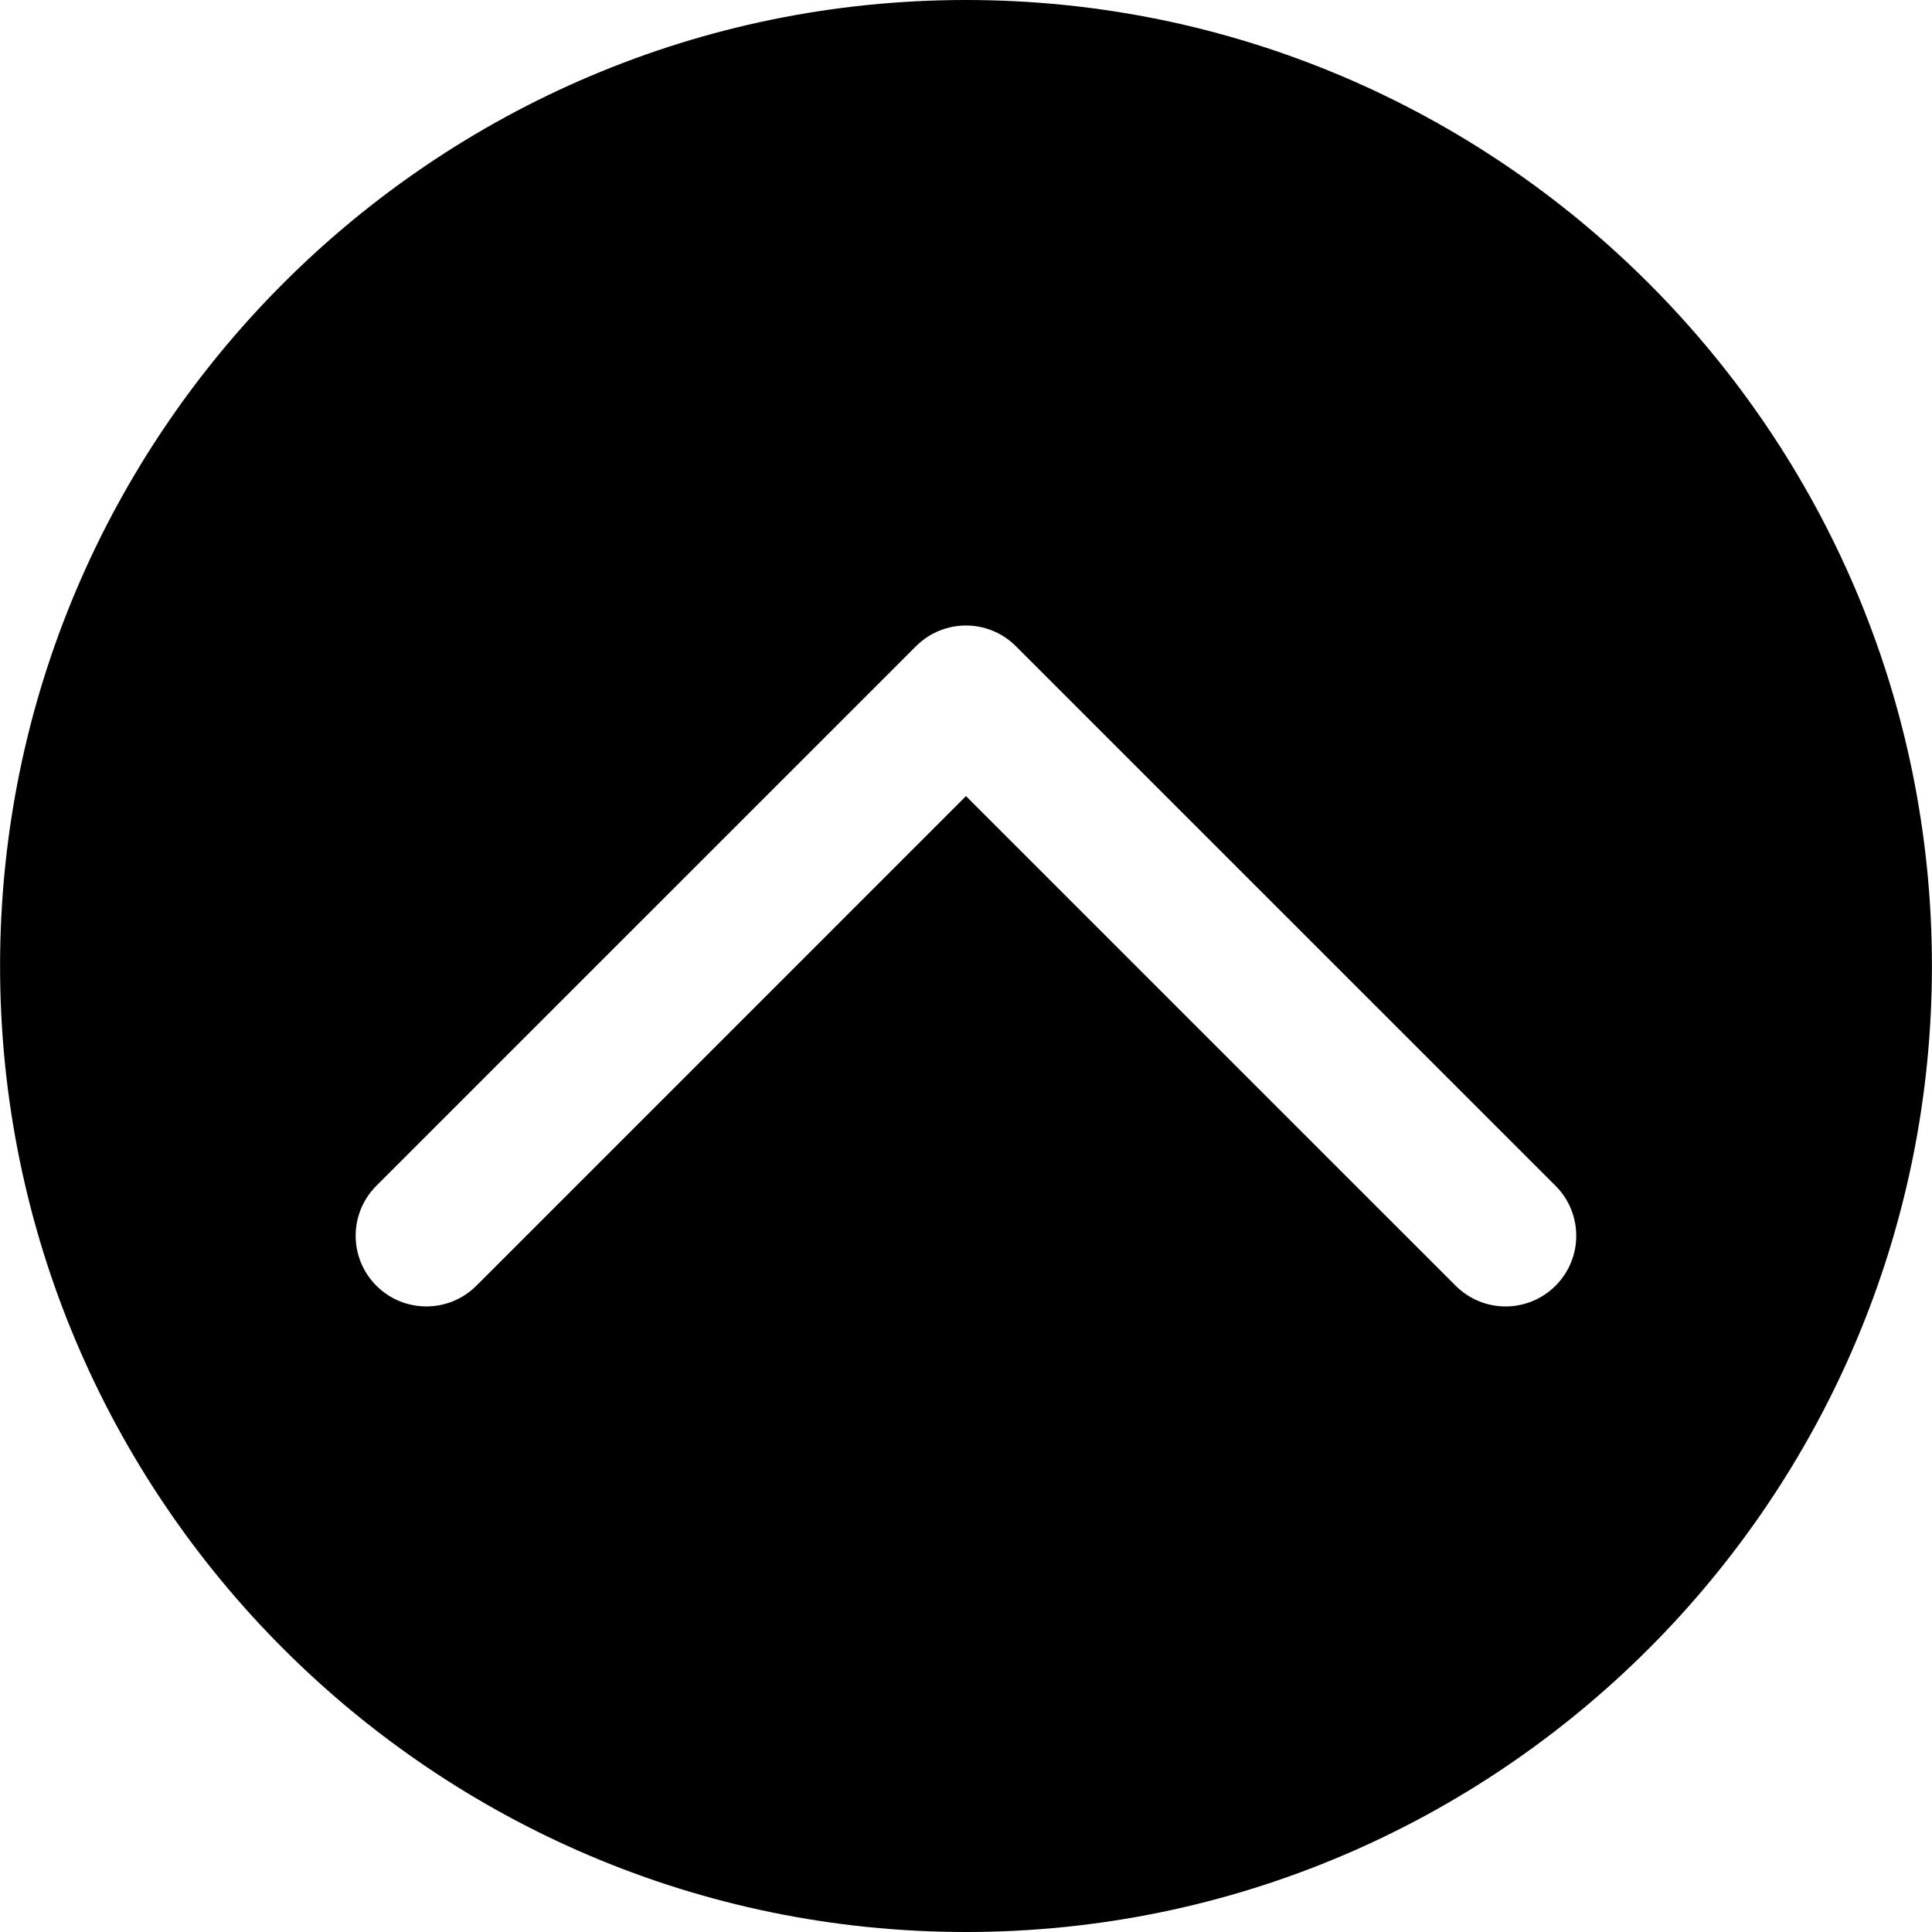
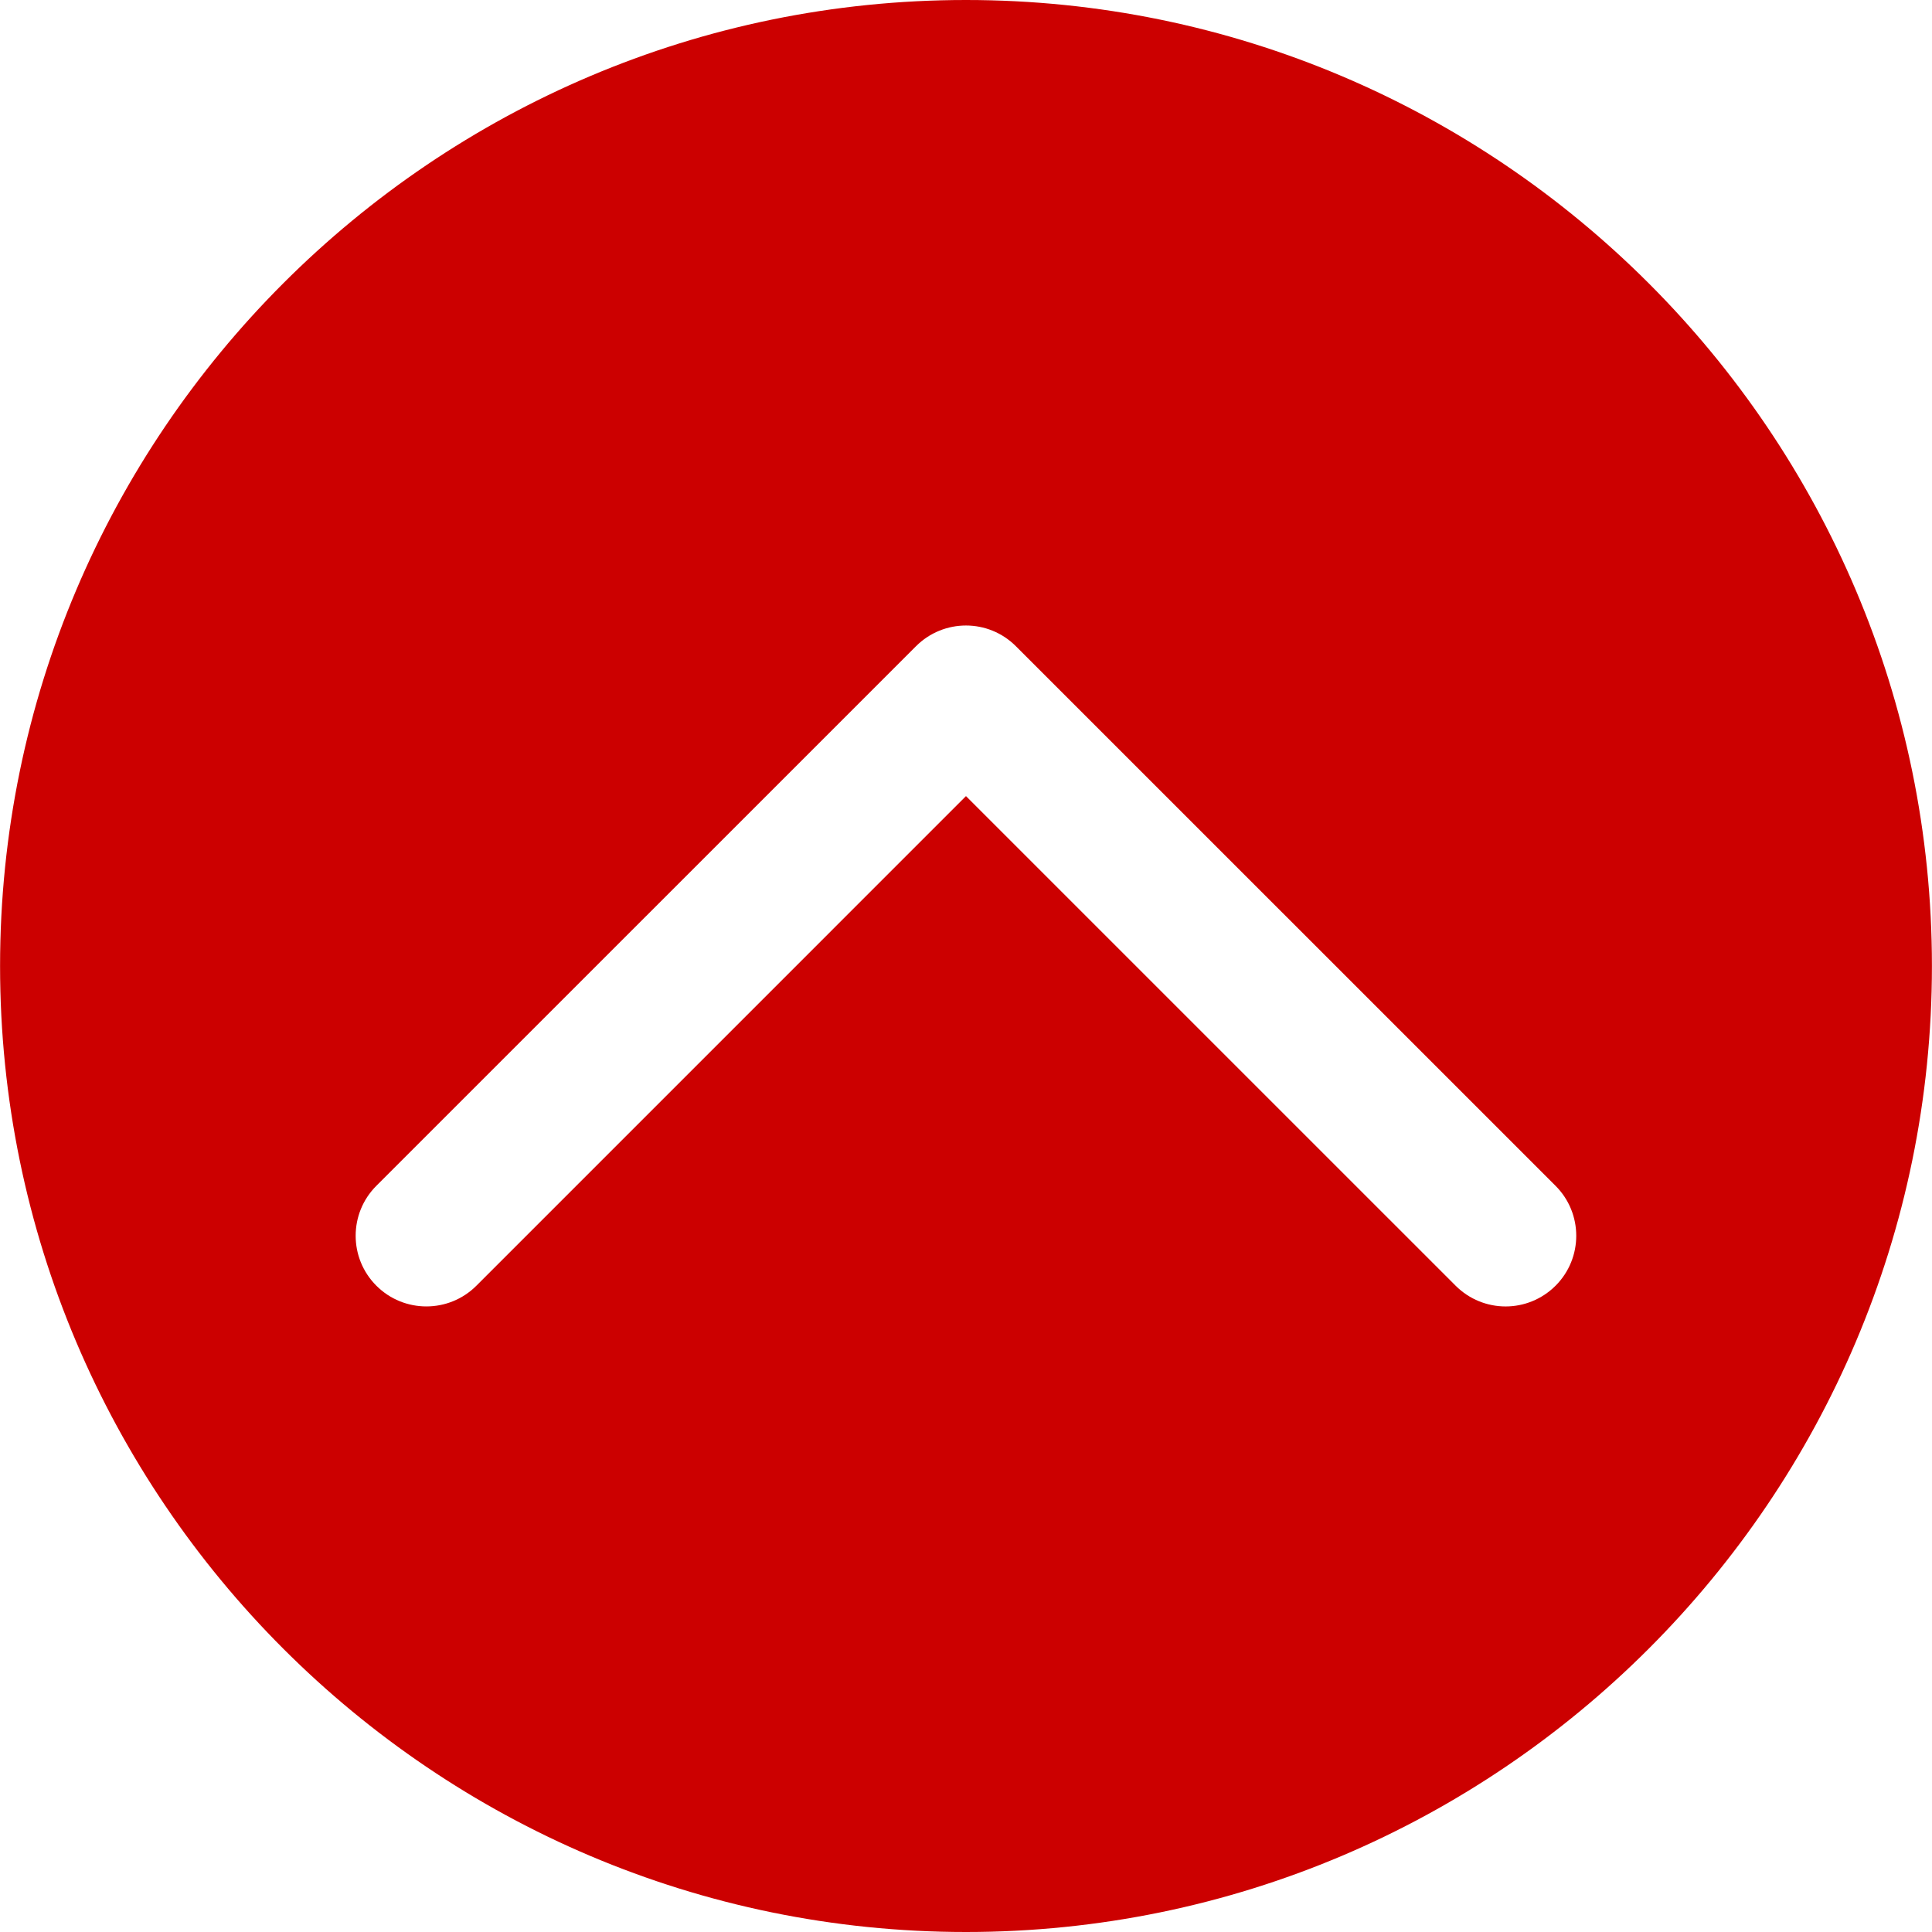
<svg xmlns="http://www.w3.org/2000/svg" version="1.1" id="Capa_1" x="0px" y="0px" width="337.085px" height="337.086px" viewBox="0 0 337.085 337.086" style="enable-background:new 0 0 337.085 337.086;" xml:space="preserve">
-   <g>
-     <path d="M168.54,0C75.619,0,0.012,75.609,0.012,168.543c0,92.93,75.606,168.543,168.528,168.543   c92.933,0,168.534-75.613,168.534-168.543C337.074,75.609,261.473,0,168.54,0z M271.405,224.327   c-2.407,2.402-5.561,3.615-8.713,3.615c-3.158,0-6.311-1.213-8.719-3.615L168.54,138.9l-85.424,85.427   c-4.816,4.815-12.631,4.815-17.447,0c-4.819-4.815-4.819-12.622,0-17.438l94.152-94.141c4.822-4.815,12.613-4.815,17.426,0   l94.152,94.141C276.221,211.705,276.221,219.512,271.405,224.327z" />
-   </g>
-   <g>
- </g>
-   <g>
- </g>
-   <g>
- </g>
-   <g>
- </g>
-   <g>
- </g>
-   <g>
- </g>
-   <g>
- </g>
-   <g>
- </g>
-   <g>
- </g>
-   <g>
- </g>
-   <g>
- </g>
-   <g>
- </g>
-   <g>
- </g>
-   <g>
- </g>
-   <g>
- </g>
+   <path fill="#cc0000" d="M168.54,0C75.619,0,0.012,75.609,0.012,168.543c0,92.93,75.606,168.543,168.528,168.543   c92.933,0,168.534-75.613,168.534-168.543C337.074,75.609,261.473,0,168.54,0z M271.405,224.327   c-2.407,2.402-5.561,3.615-8.713,3.615c-3.158,0-6.311-1.213-8.719-3.615L168.54,138.9l-85.424,85.427   c-4.816,4.815-12.631,4.815-17.447,0c-4.819-4.815-4.819-12.622,0-17.438l94.152-94.141c4.822-4.815,12.613-4.815,17.426,0   l94.152,94.141C276.221,211.705,276.221,219.512,271.405,224.327z" />
</svg>
